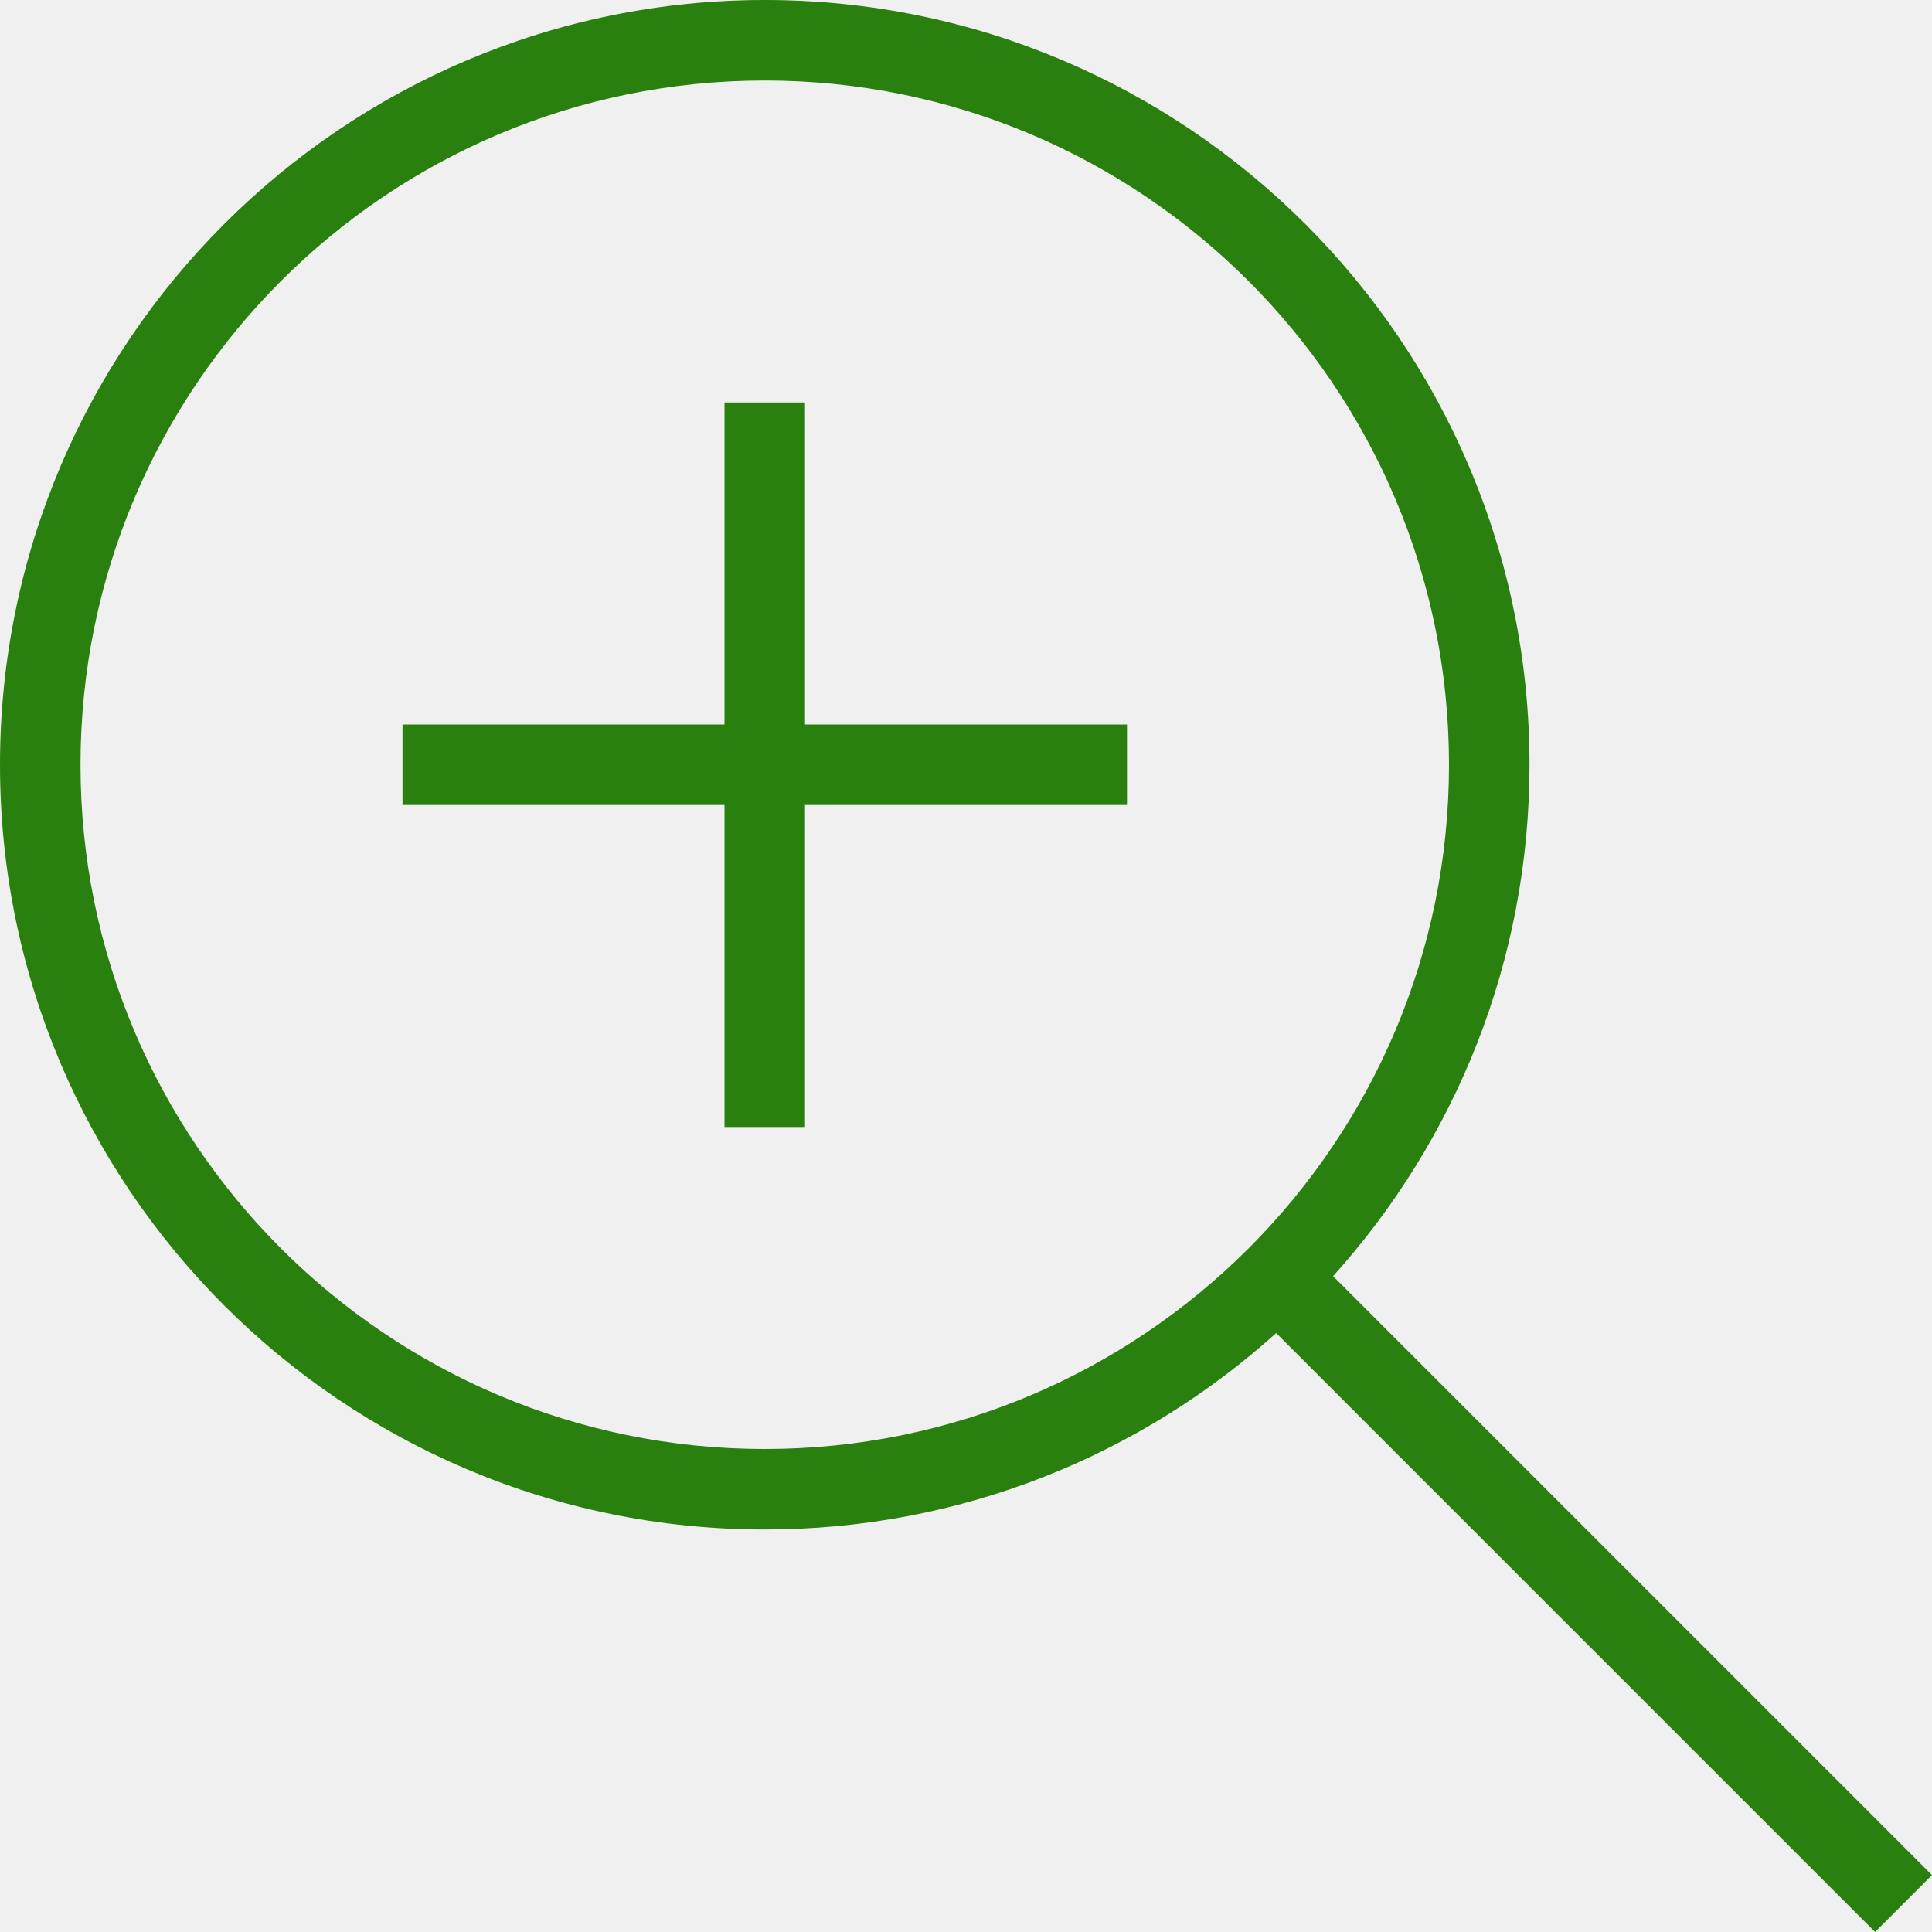
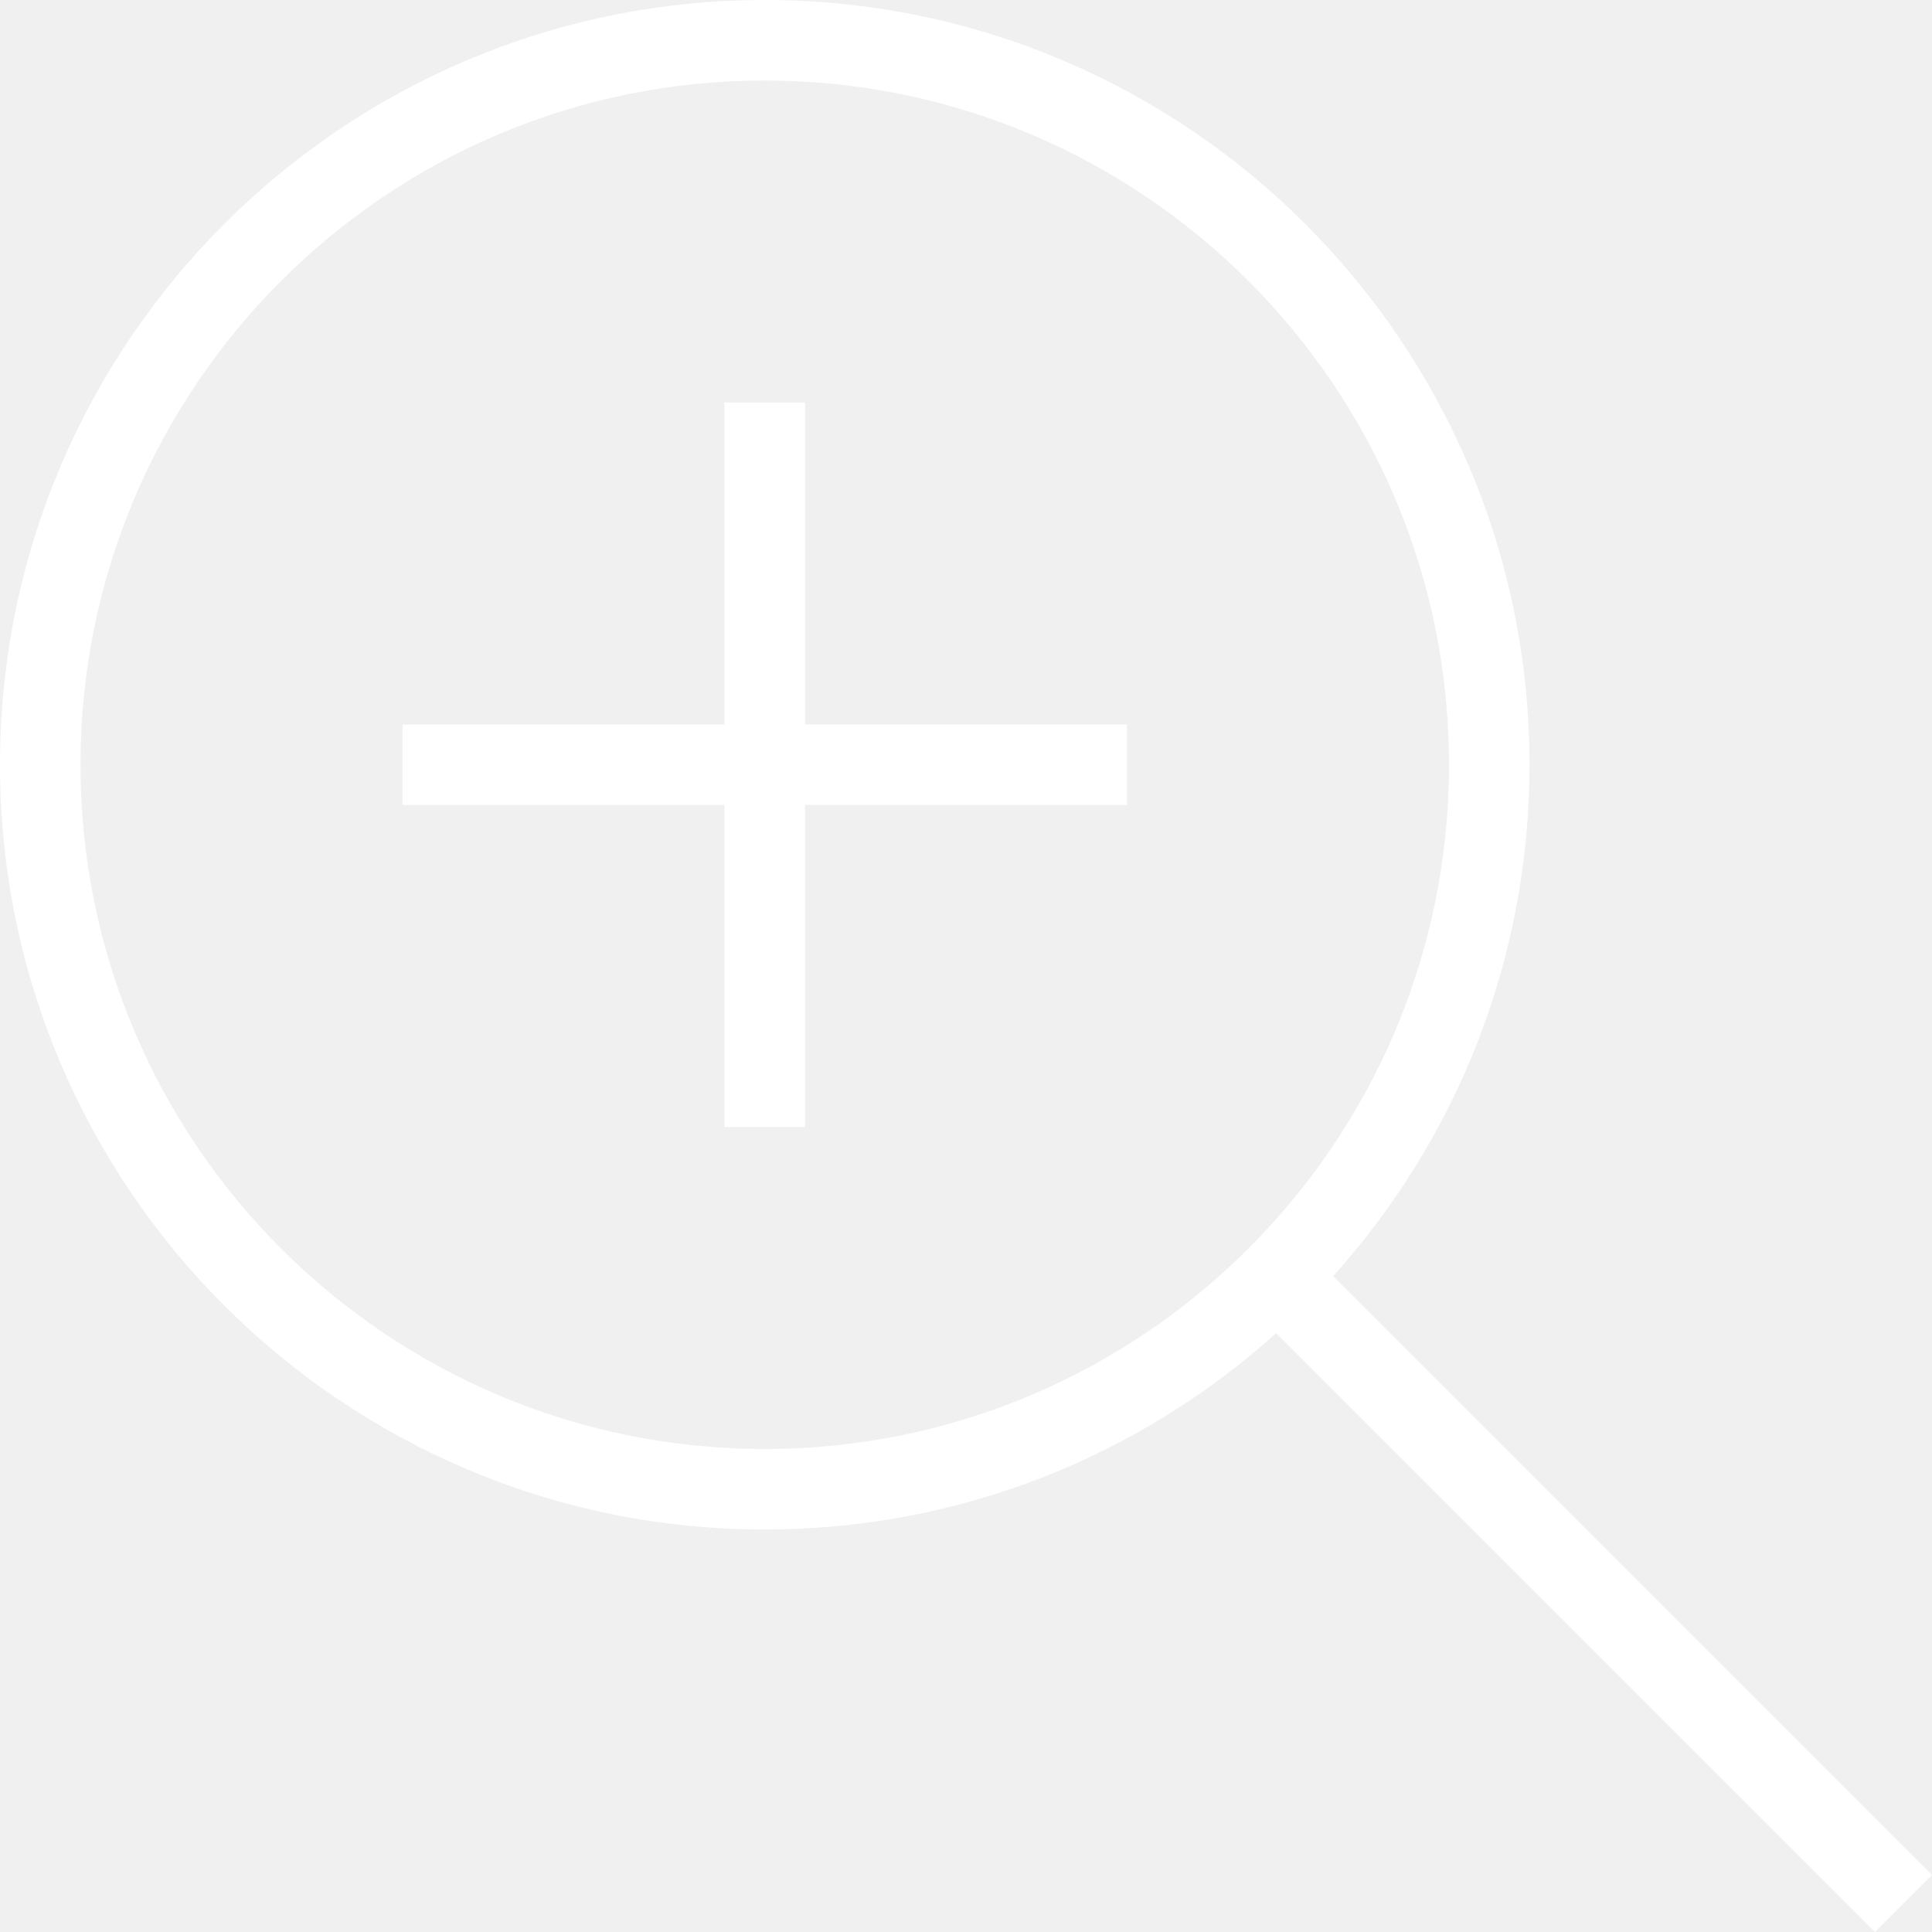
- <svg xmlns="http://www.w3.org/2000/svg" width="24" height="24" fill="#2a800e" fill-rule="evenodd" clip-rule="evenodd">
+ <svg xmlns="http://www.w3.org/2000/svg" width="24" height="24" fill="#fff" fill-rule="evenodd" clip-rule="evenodd">
  <path d="M15.853 16.56c-1.683 1.517-3.911 2.44-6.353 2.44-5.243 0-9.5-4.257-9.5-9.5s4.257-9.5 9.5-9.5 9.5 4.257 9.5 9.5c0 2.442-.923 4.67-2.44 6.353l7.44 7.44-.707.707-7.44-7.44zm-6.353-15.56c4.691 0 8.5 3.809 8.5 8.5s-3.809 8.5-8.5 8.5-8.5-3.809-8.5-8.5 3.809-8.5 8.5-8.5zm-4.5 8h4v-4h1v4h4v1h-4v4h-1v-4h-4v-1z" />
</svg>
